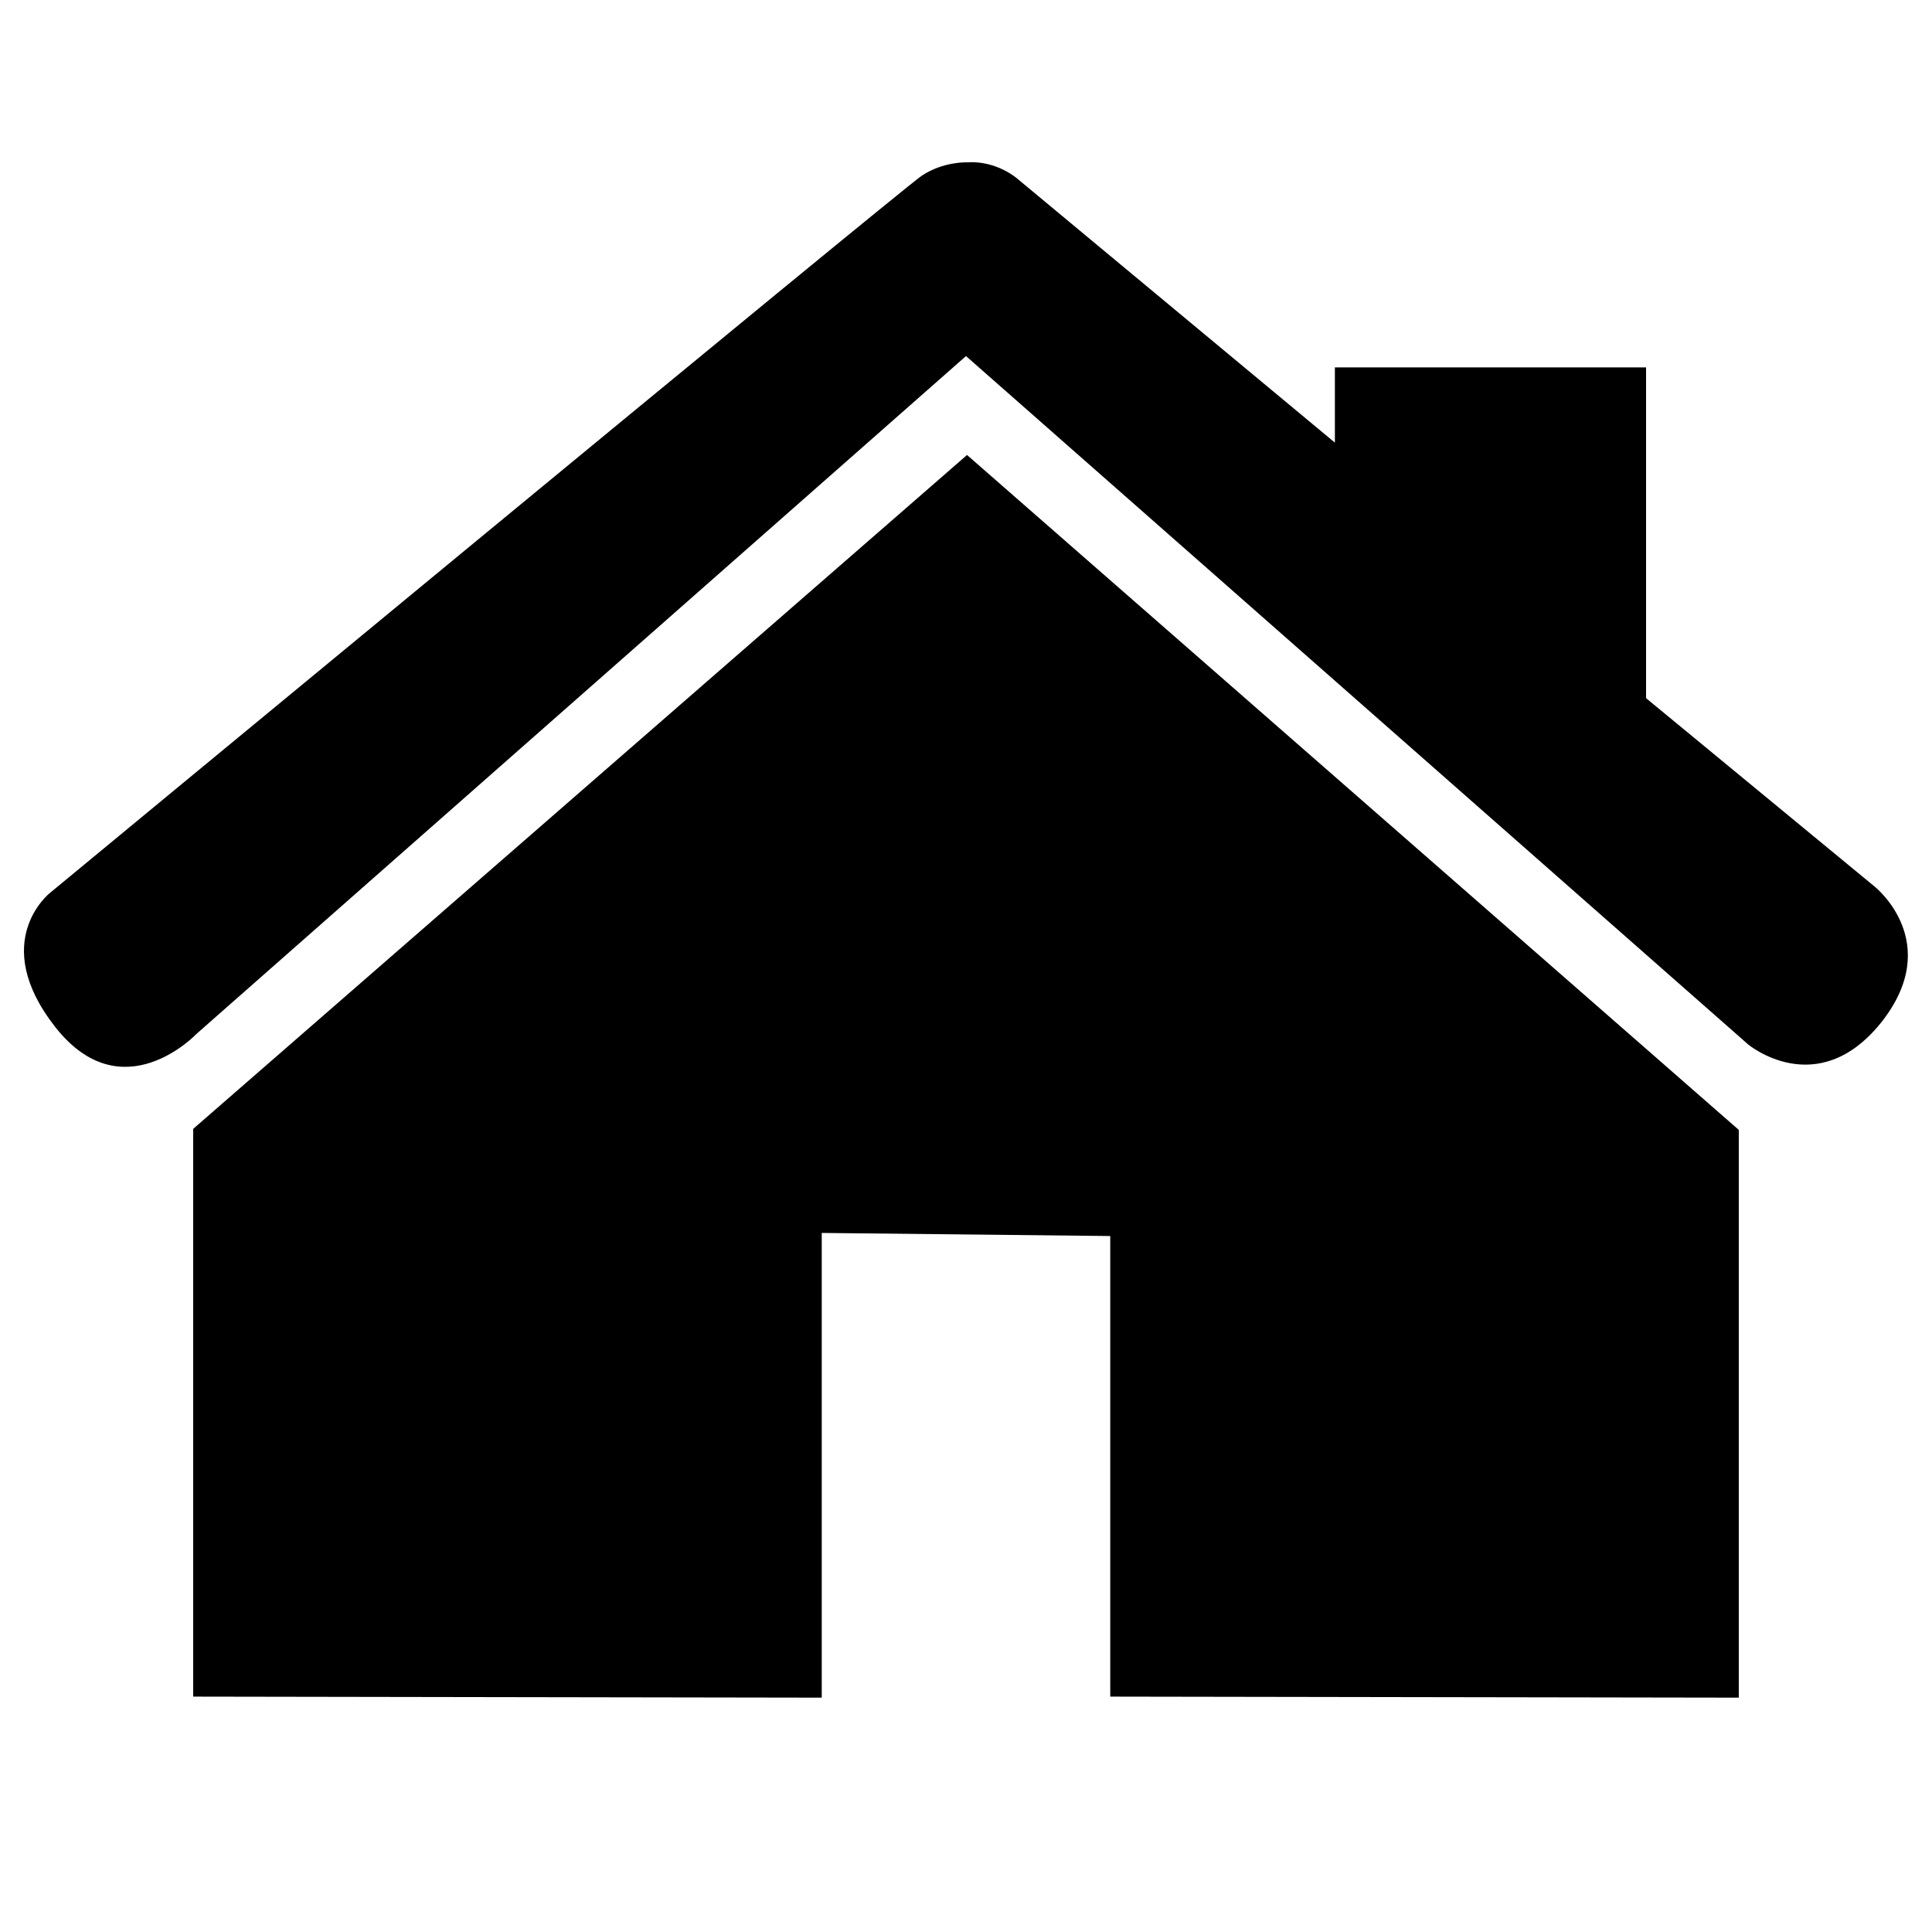
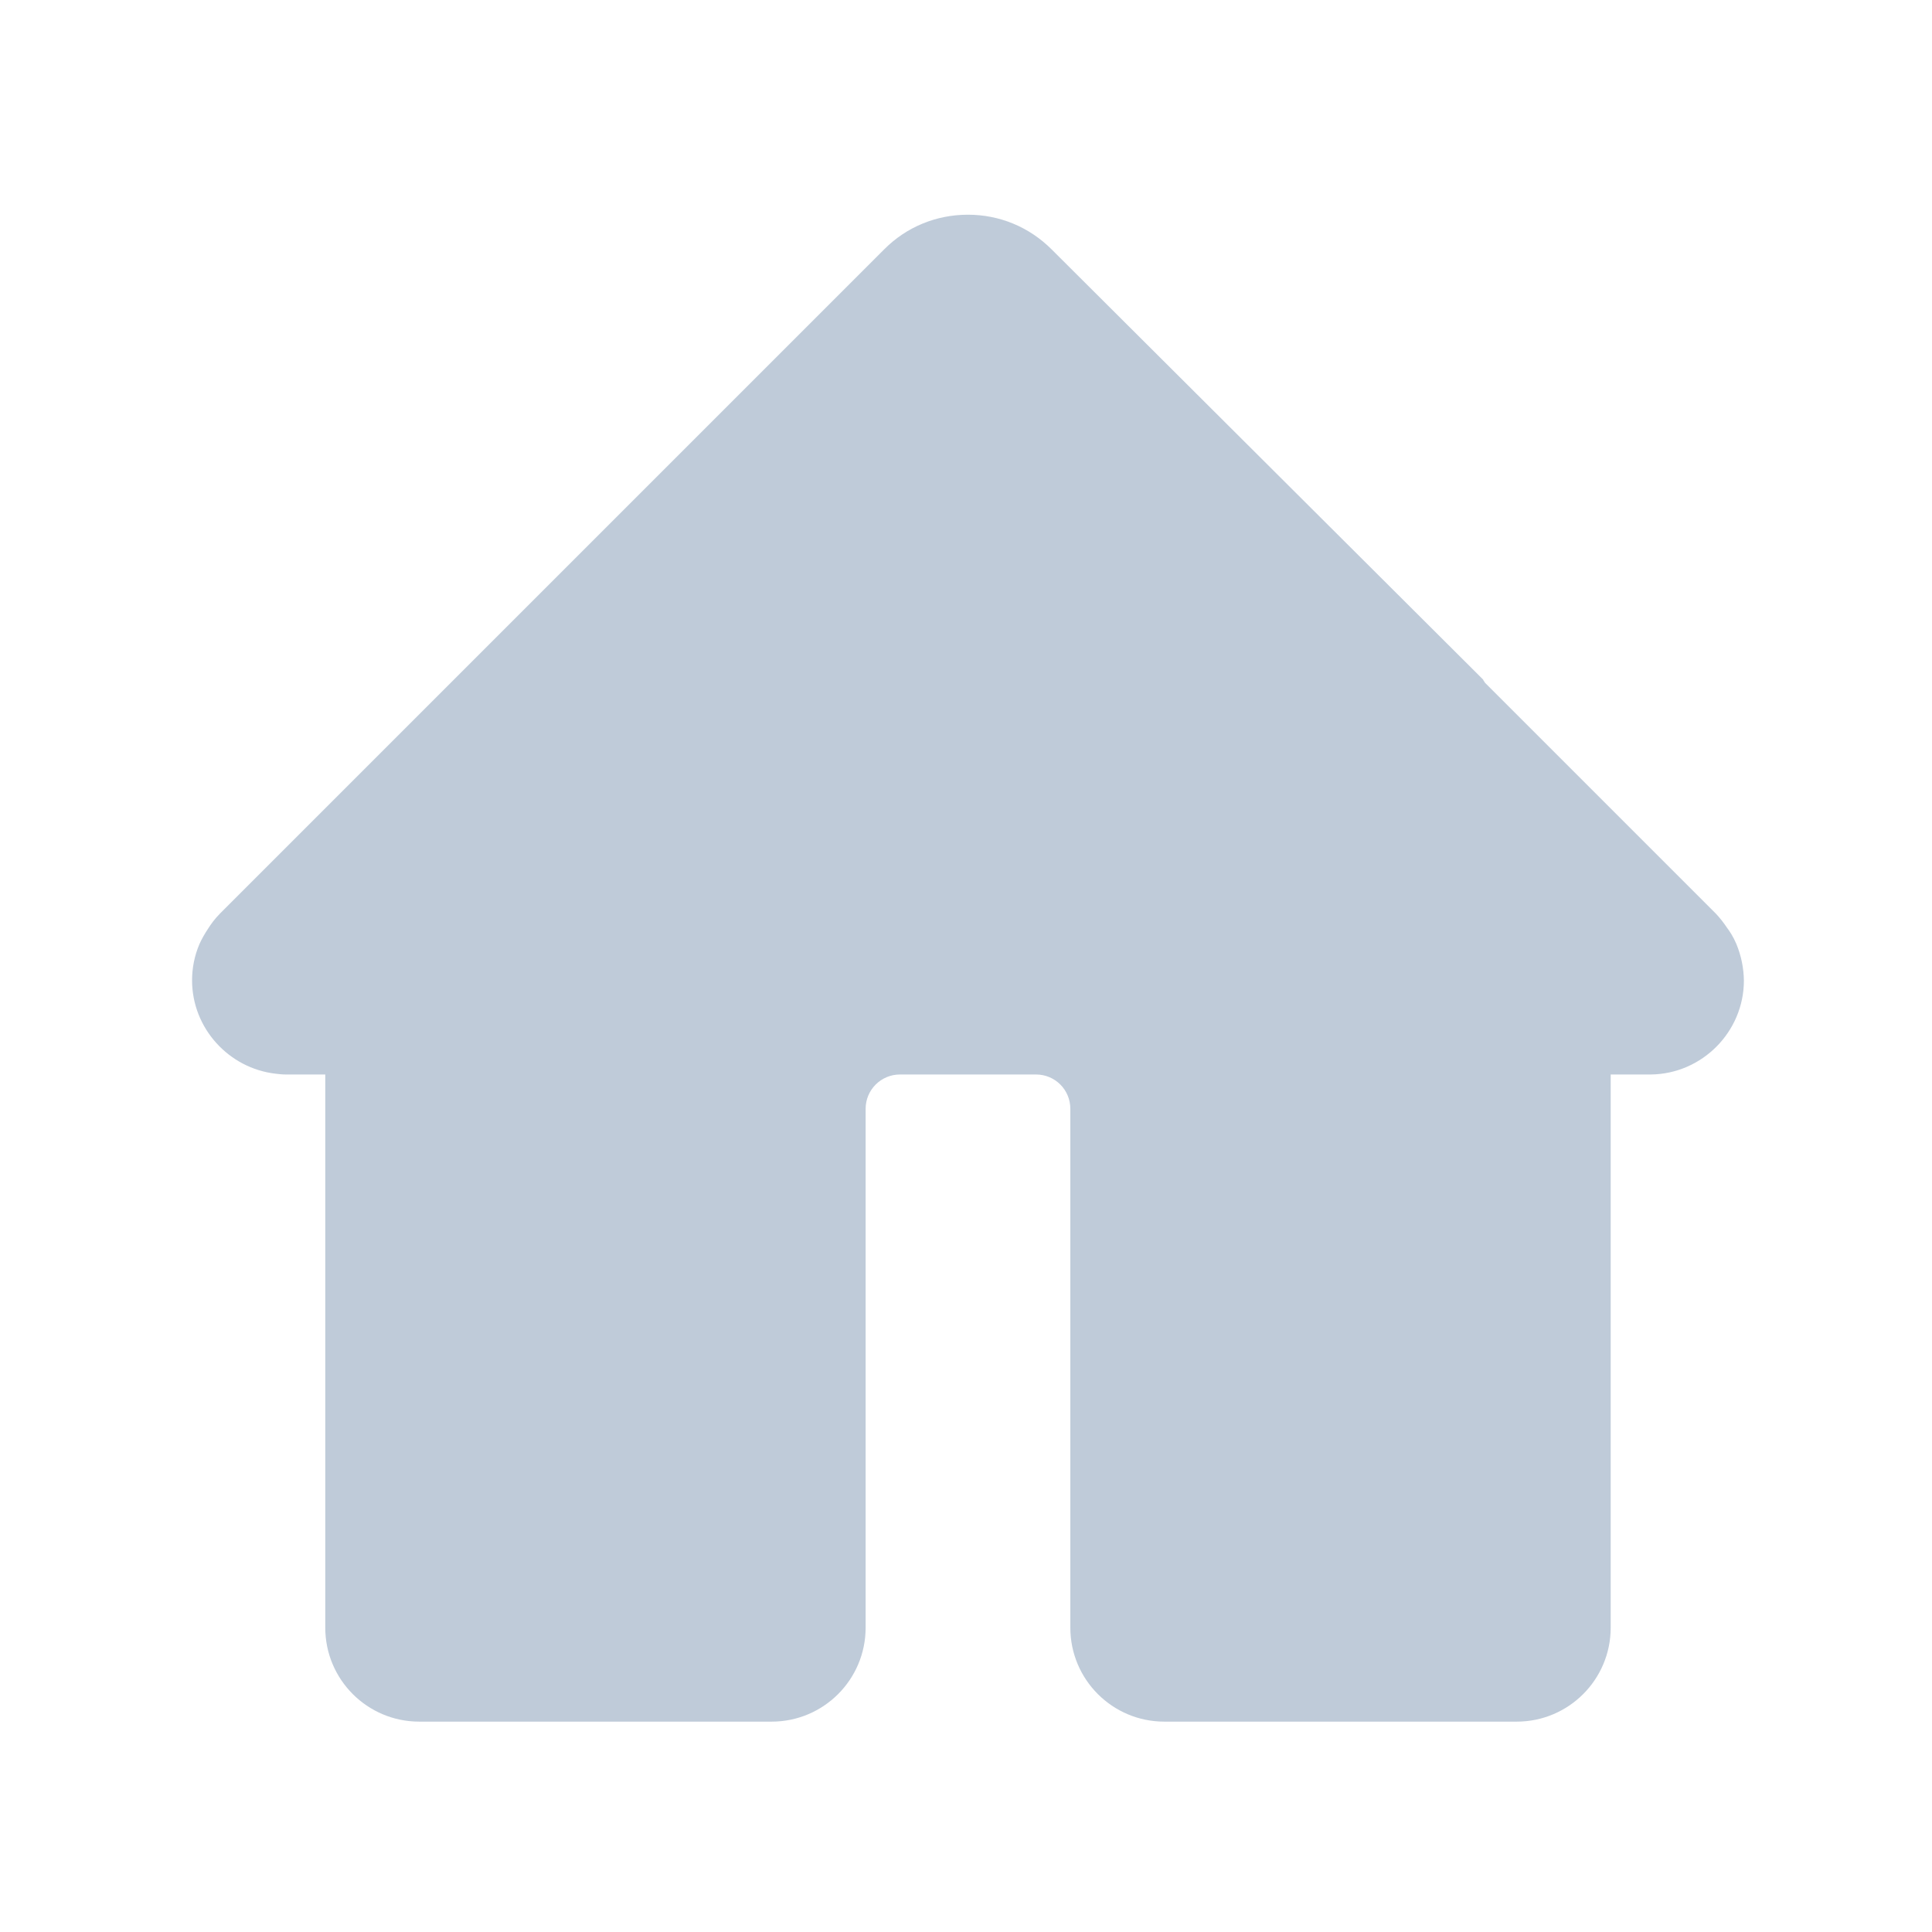
- <svg xmlns="http://www.w3.org/2000/svg" t="1574491880316" class="icon" viewBox="0 0 1024 1024" version="1.1" p-id="1259" width="200" height="200">
+ <svg xmlns="http://www.w3.org/2000/svg" t="1611803396850" class="icon" viewBox="0 0 1024 1024" version="1.1" p-id="23518" width="200" height="200">
  <defs>
    <style type="text/css" />
  </defs>
-   <path d="M512.546 86.050c0 0-12.561-0.546-24.030 7.1-12.015 8.192-462.029 380.109-462.029 380.109s-32.768 25.668 2.731 70.997 74.82 3.823 74.82 3.823l407.962-359.356 414.515 364.817c0 0 36.591 30.583 70.451-11.469 33.86-42.598-3.277-72.090-3.277-72.090l-121.242-99.942v-175.309h-164.932v39.868l-168.209-139.81c0 0-10.923-9.83-26.761-8.738z" p-id="1260" />
-   <path d="M512.546 241.152l-410.146 357.171v300.919l333.141 0.546v-246.306l152.917 1.638v244.122l333.141 0.546v-300.919z" p-id="1261" />
+   <path d="M920.3 500.3c-1.7-4-3.6-6.8-4.9-8.5-1.7-2.6-4-5.5-5.9-7.5L787.1 361.9c-0.4-0.5-0.6-1.1-1-1.5l0.1-0.1-0.5-0.5-0.1-0.1-228.2-227.5c-11.9-11.9-27.6-18.4-44.4-18.4-16.8 0-32.6 6.5-44.4 18.4L116.7 484.1c-3 3-5 5.9-6.4 8.1-1.7 2.5-3.6 5.9-4.6 8.2-2.6 6.1-3.9 12.6-3.9 19.2 0 25.4 19.5 46.7 44.4 49.5 1.7 0.2 3.4 0.4 5.2 0.4h21v293.2c0 27.5 22.3 49.8 49.8 49.8H409c27.5 0 49.8-22.3 49.8-49.8v-275c0-10.1 8.2-18.2 18.2-18.2h72.1c10.1 0 18.2 8.1 18.2 18.2v275c0 27.5 22.3 49.8 49.8 49.8h186.8c27.5 0 49.8-22.3 49.8-49.8V569.5H875c27.2-0.3 49.3-22.7 49.3-49.8-0.1-6.6-1.4-13.1-4-19.4z" fill="#bfcbd9" p-id="23519" />
</svg>
